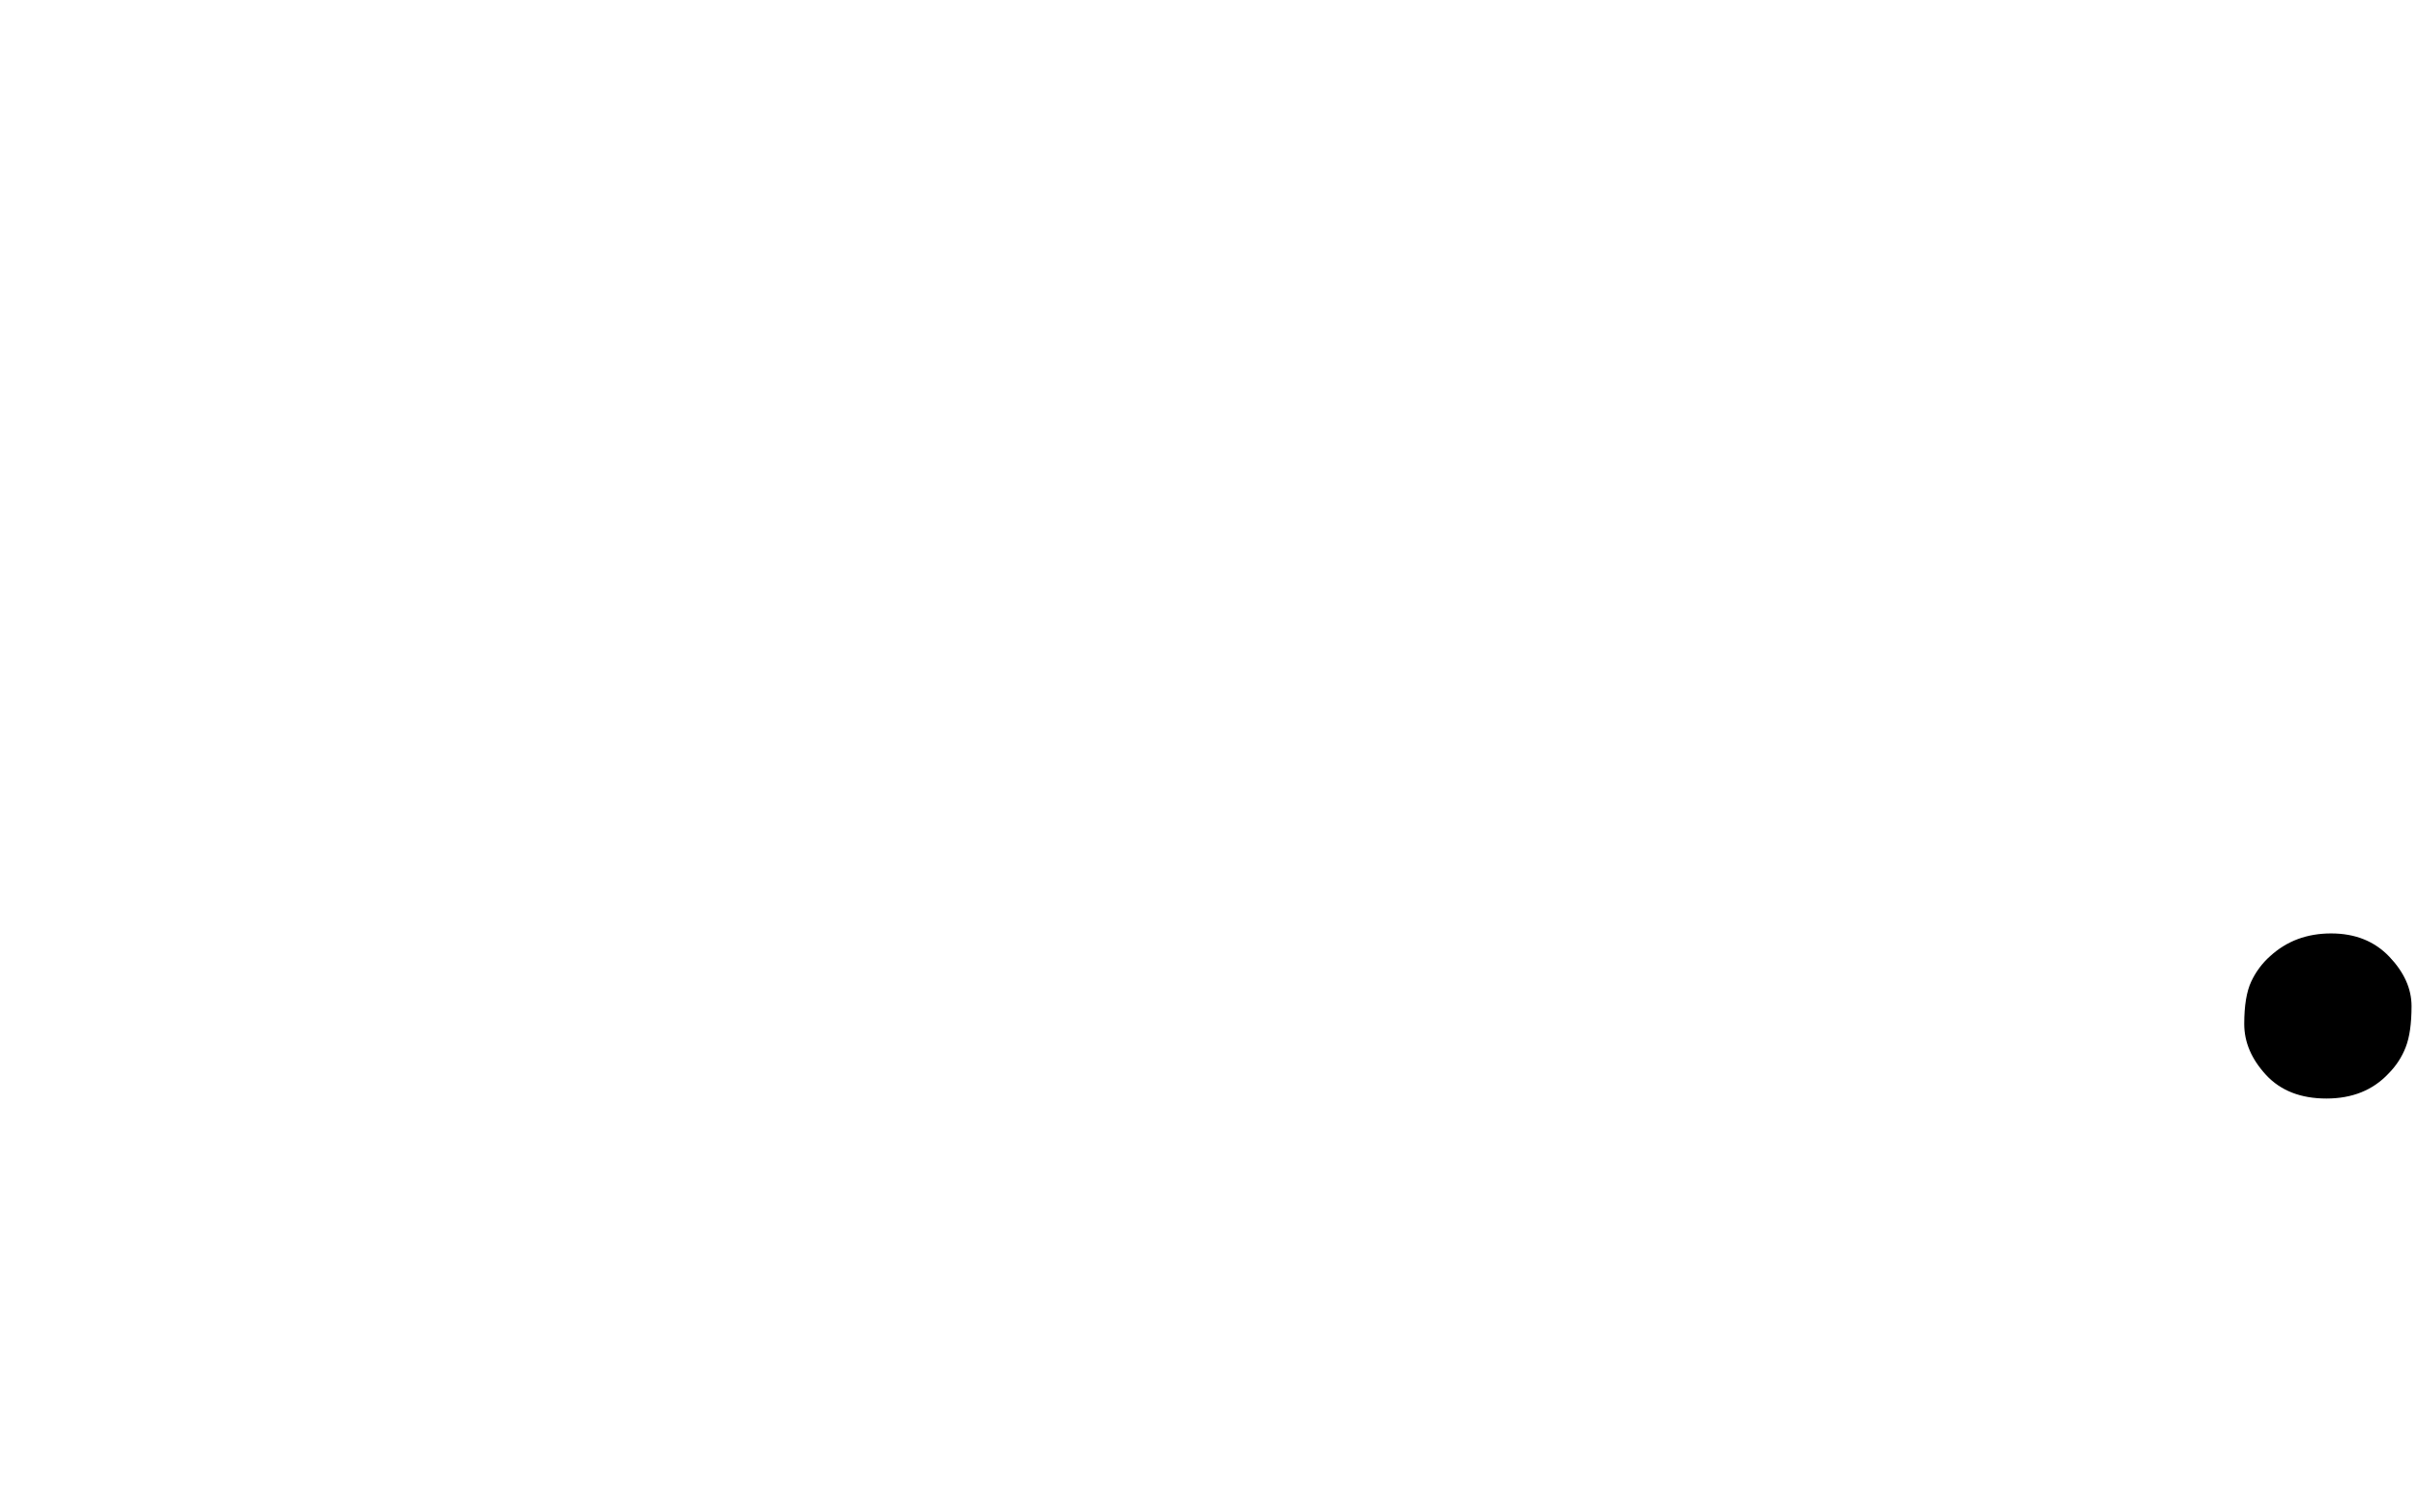
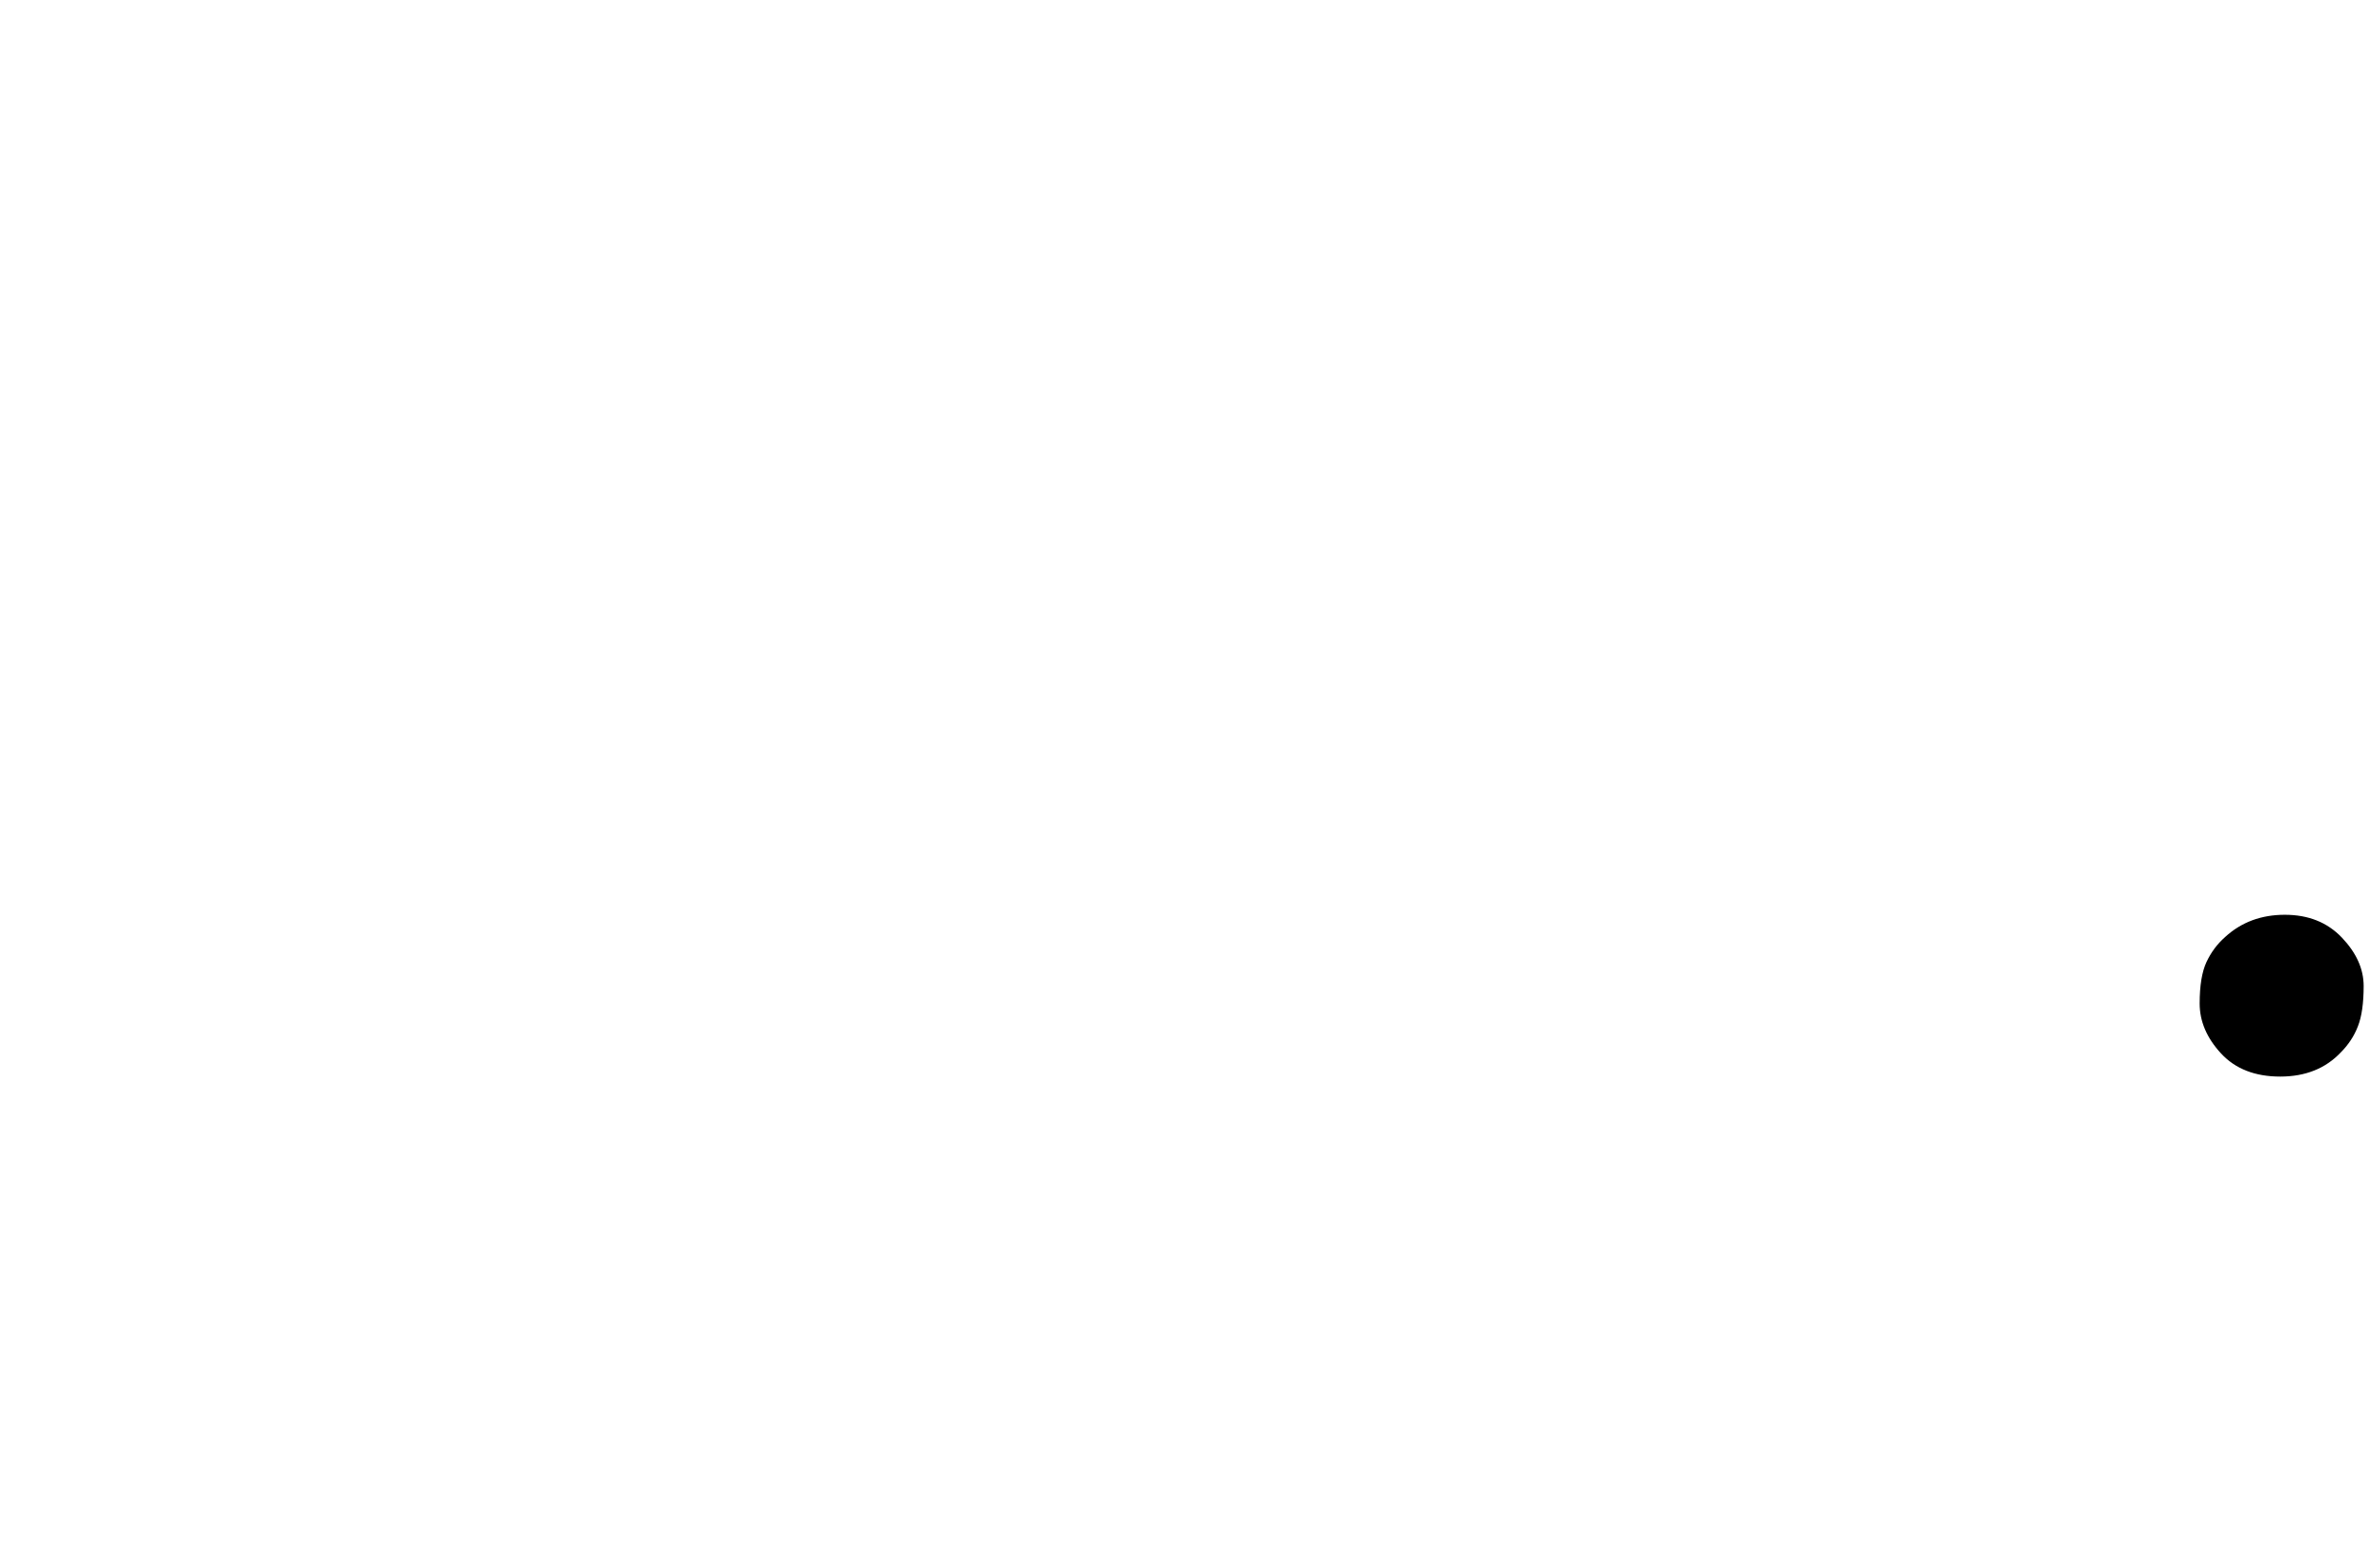
- <svg xmlns="http://www.w3.org/2000/svg" width="392.50" viewBox="317.50 295.00 392.50 245.50" height="245.50" preserveAspectRatio="xMidYMid meet" version="1.0">
+ <svg xmlns="http://www.w3.org/2000/svg" width="392.50" viewBox="317.50 295.00 392.50 259.75" height="259.75" preserveAspectRatio="xMidYMid meet" version="1.0">
  <defs>
    <g />
-     <clipPath id="40745e6df0">
+     <clipPath id="2b10071c77">
+       <path d="M 0 0.199 L 1012 0.199 L 1012 809.801 L 0 809.801 Z M 0 0.199 " clip-rule="nonzero" />
+     </clipPath>
+     <clipPath id="a5bbd6f700">
+       <path d="M 0.289 0.949 L 407.605 0.949 L 407.605 274 L 0.289 274 Z M 0.289 0.949 " clip-rule="nonzero" />
+     </clipPath>
+     <clipPath id="dbf88e2345">
      <rect x="0" width="408" y="0" height="274" />
    </clipPath>
-     <clipPath id="5239b5e840">
-       <rect x="0" width="309" y="0" height="63" />
+     <clipPath id="0fa61f3180">
+       <rect x="0" width="408" y="0" height="301" />
    </clipPath>
  </defs>
  <g transform="matrix(1, 0, 0, 1, 307, 260)">
-     <g clip-path="url(#40745e6df0)">
-       <g fill="currentColor" fill-opacity="1">
-         <g transform="translate(359.5837, 210.4473)">
-           <g>
-             <path d="M 28.703 2.953 C 24.535 2.953 21.27 1.676 18.906 -0.875 C 16.539 -3.438 15.359 -6.195 15.359 -9.156 C 15.359 -12.113 15.734 -14.398 16.484 -16.016 C 17.234 -17.629 18.273 -19.023 19.609 -20.203 C 22.285 -22.641 25.57 -23.859 29.469 -23.859 C 33.375 -23.859 36.523 -22.598 38.922 -20.078 C 41.328 -17.555 42.531 -14.879 42.531 -12.047 C 42.531 -9.211 42.211 -6.988 41.578 -5.375 C 40.953 -3.758 40.008 -2.32 38.75 -1.062 C 36.227 1.613 32.879 2.953 28.703 2.953 Z M 28.703 2.953 " />
+     <g clip-path="url(#0fa61f3180)">
+       <g clip-path="url(#a5bbd6f700)">
+         <g transform="matrix(1, 0, 0, 1, 0, 0.00000000000017053)">
+           <g clip-path="url(#dbf88e2345)">
+             <g fill="currentColor" fill-opacity="1">
+               <g transform="translate(359.5837, 210.4473)">
+                 <g>
+                   <path d="M 28.703 2.953 C 24.535 2.953 21.27 1.676 18.906 -0.875 C 16.539 -3.438 15.359 -6.195 15.359 -9.156 C 15.359 -12.113 15.734 -14.398 16.484 -16.016 C 17.234 -17.629 18.273 -19.023 19.609 -20.203 C 22.285 -22.641 25.57 -23.859 29.469 -23.859 C 33.375 -23.859 36.523 -22.598 38.922 -20.078 C 41.328 -17.555 42.531 -14.879 42.531 -12.047 C 42.531 -9.211 42.211 -6.988 41.578 -5.375 C 40.953 -3.758 40.008 -2.32 38.75 -1.062 C 36.227 1.613 32.879 2.953 28.703 2.953 Z M 28.703 2.953 " />
+                 </g>
+               </g>
+             </g>
          </g>
        </g>
      </g>
    </g>
  </g>
</svg>
